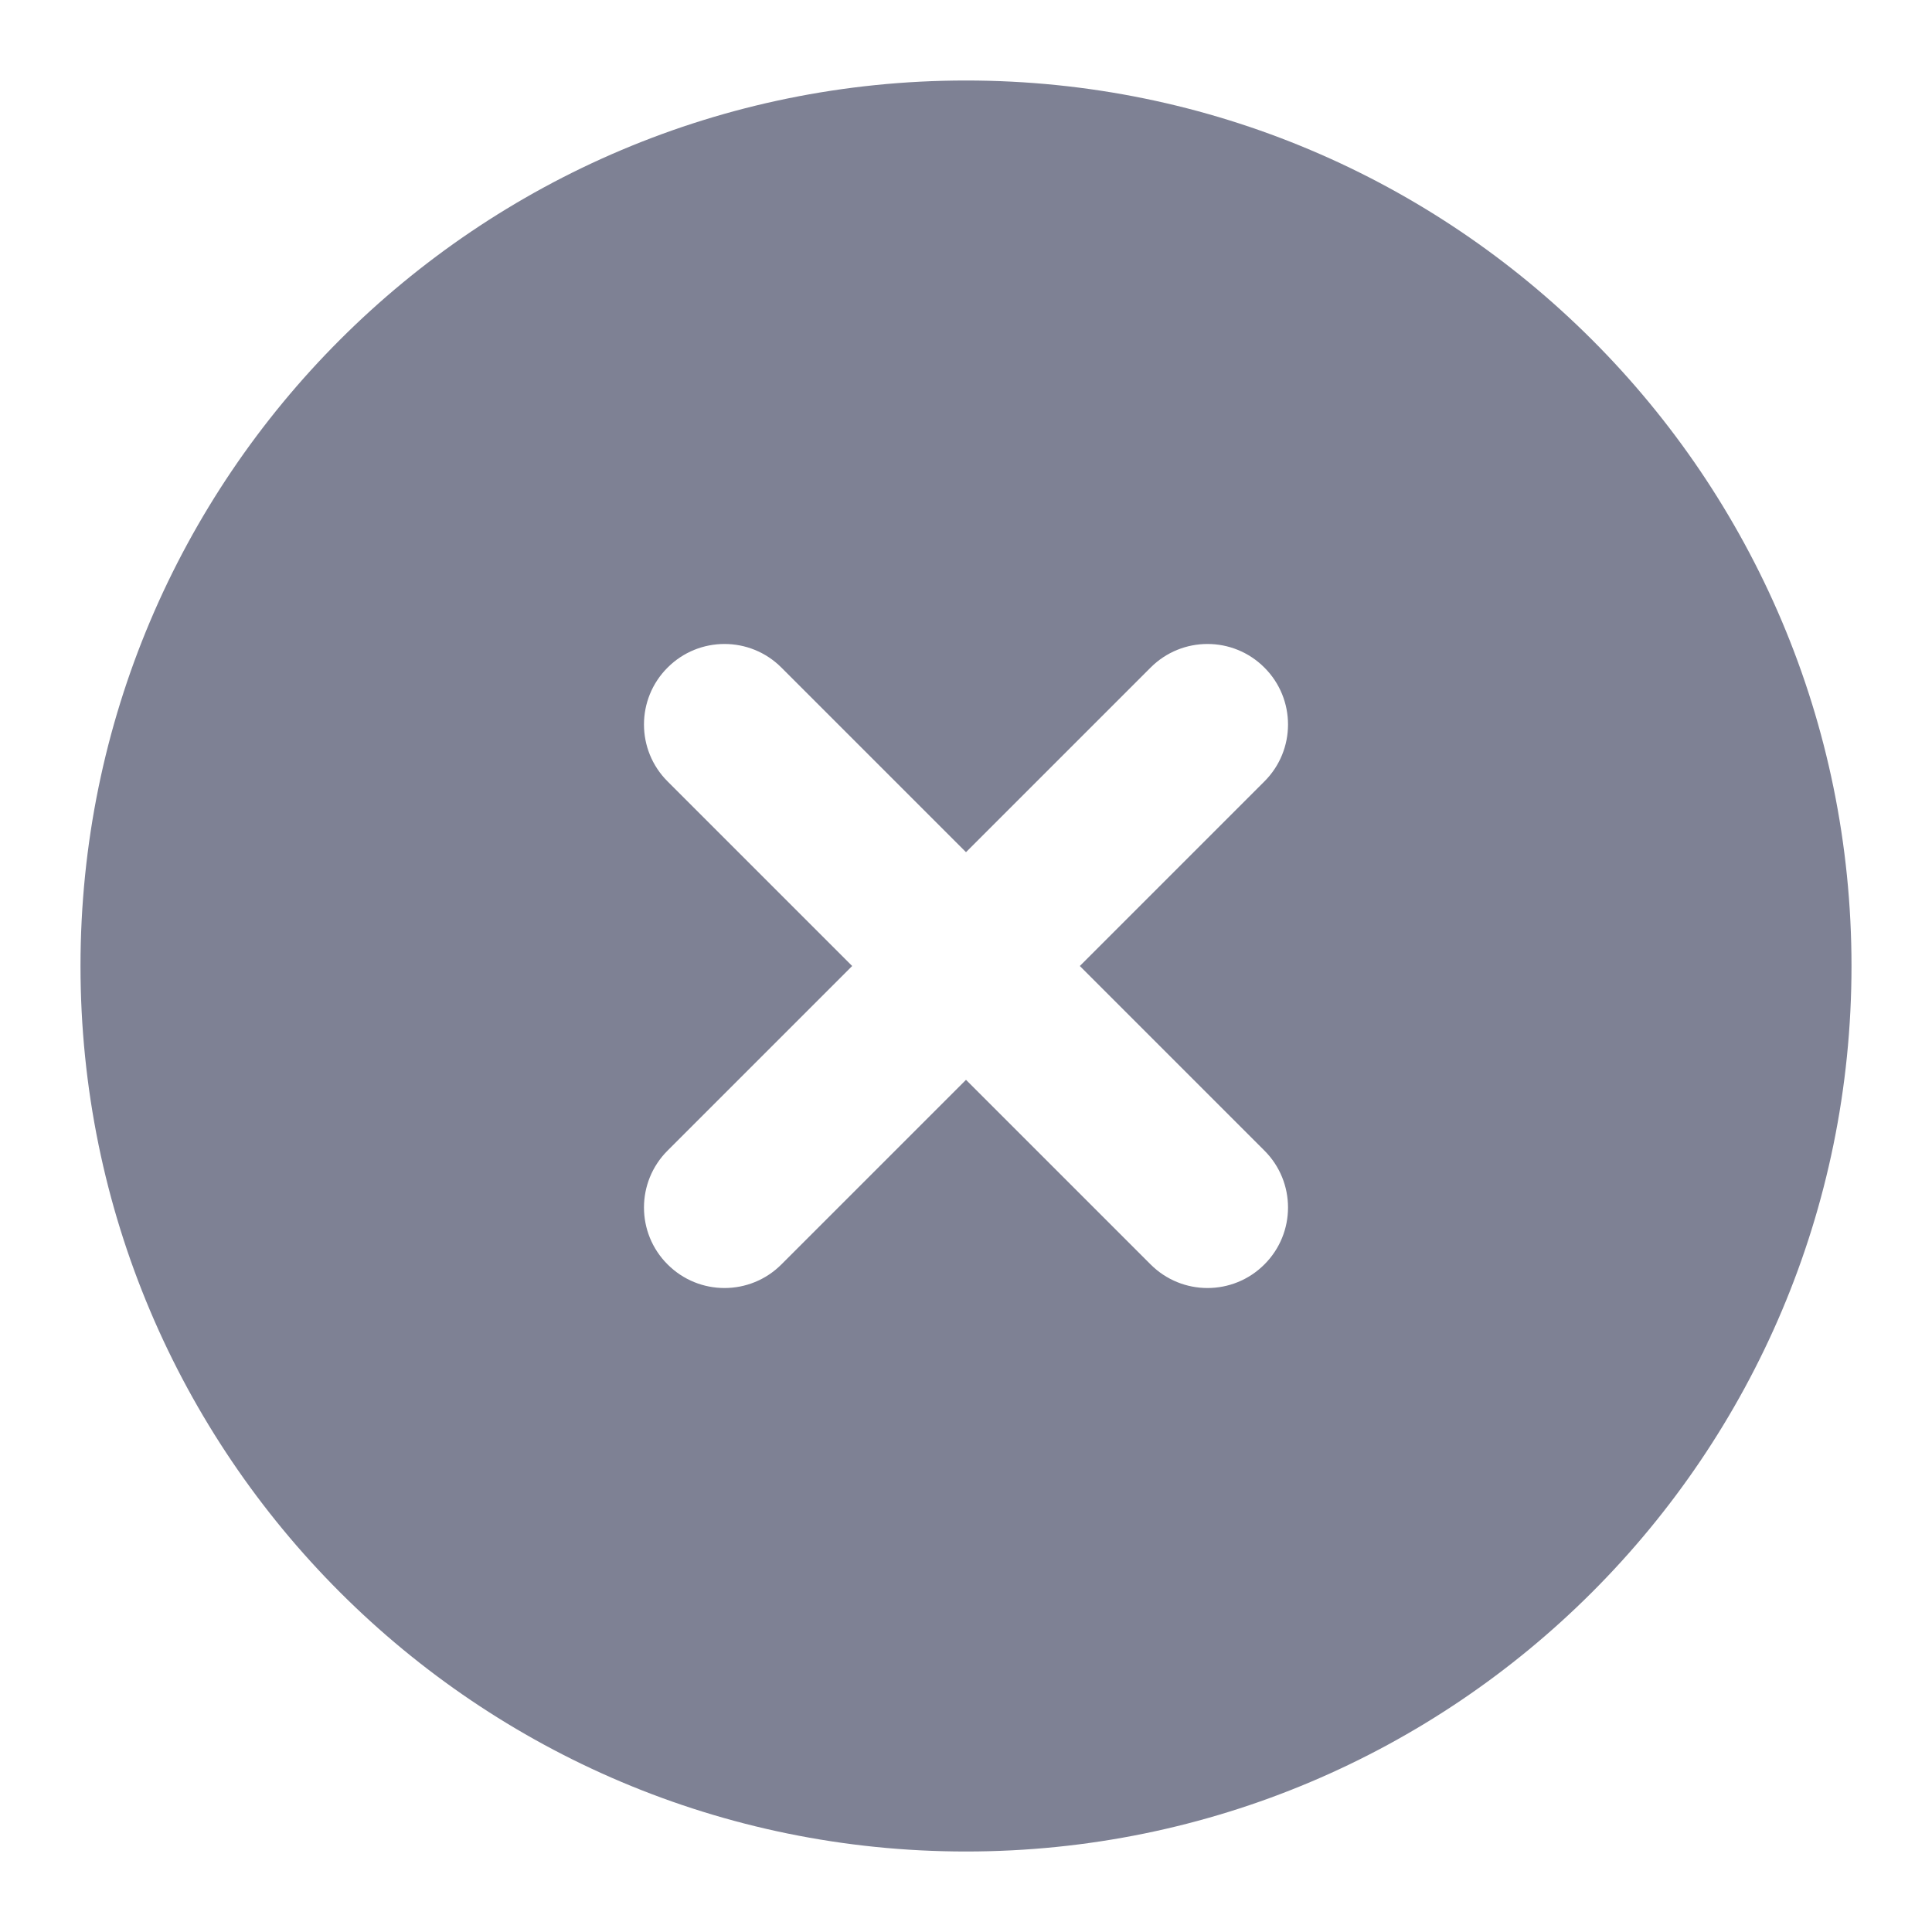
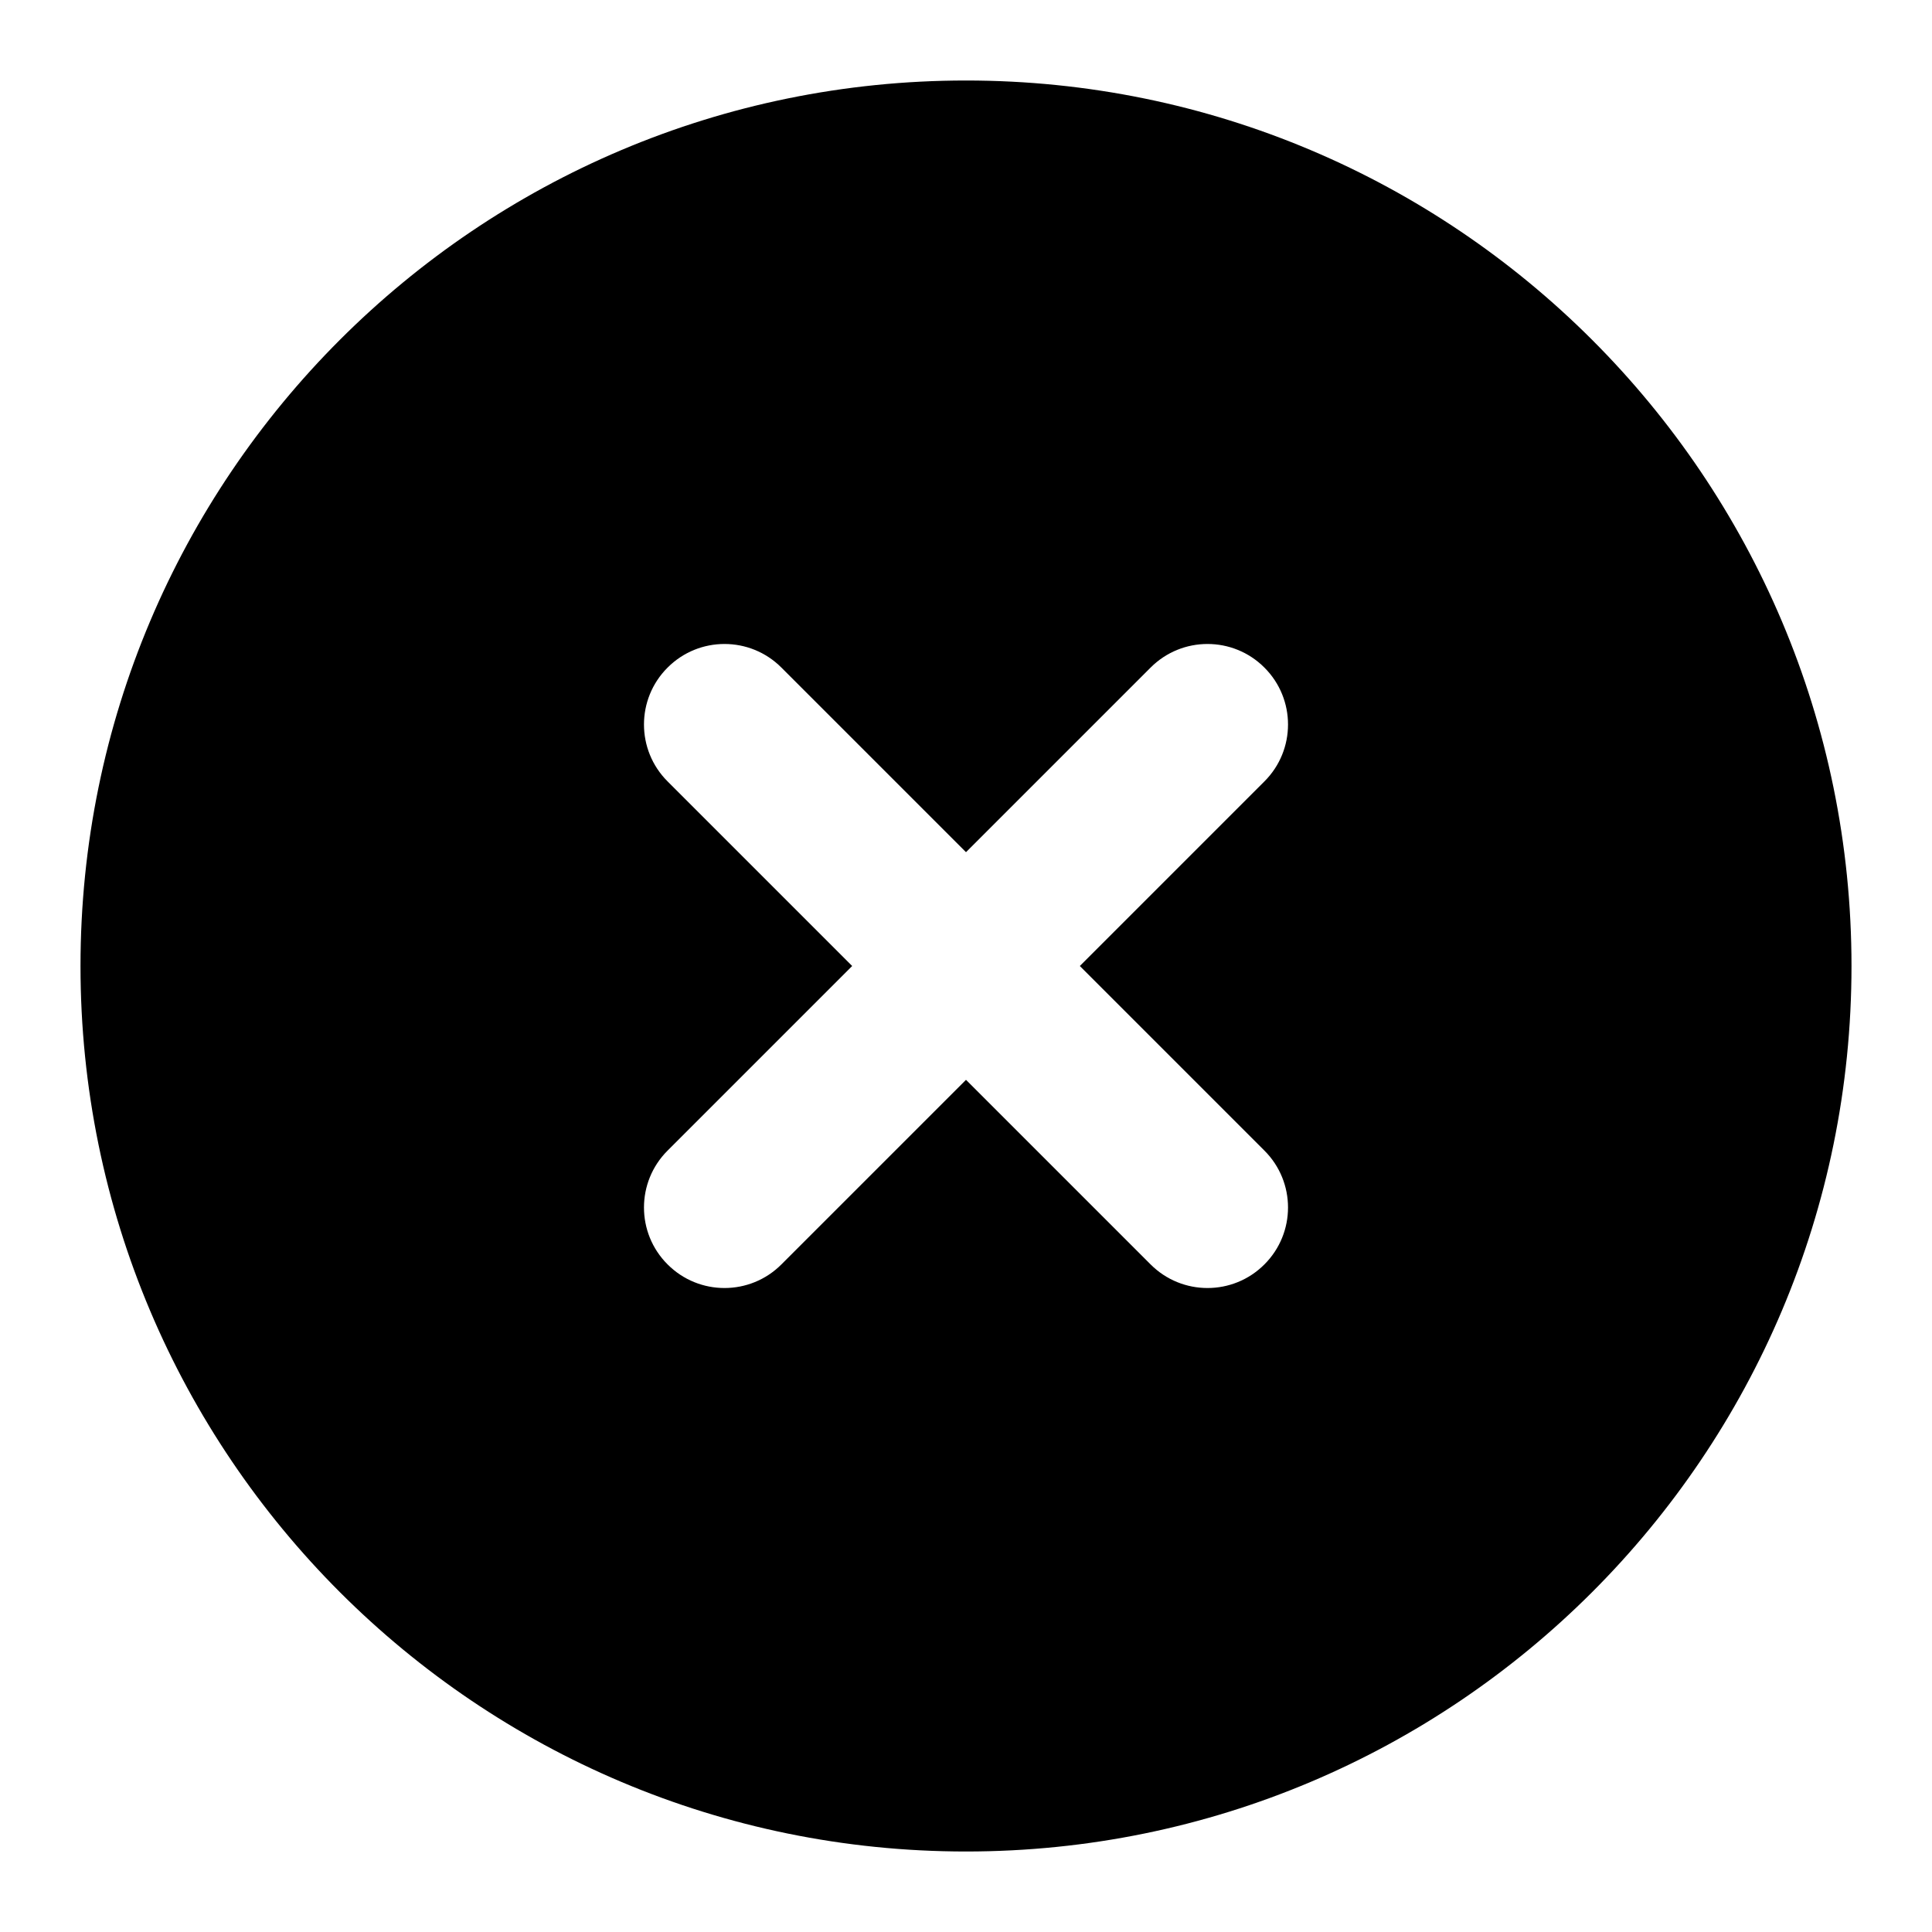
- <svg xmlns="http://www.w3.org/2000/svg" width="24" height="24" viewBox="0 0 24 24" fill="#7E8194">
-   <path fill-rule="evenodd" clip-rule="evenodd" d="M12 1C5.925 1 1 5.925 1 12C1 18.075 5.925 23 12 23C18.075 23 23 18.075 23 12C23 5.925 18.075 1 12 1ZM15.707 8.293C16.098 8.683 16.098 9.317 15.707 9.707L13.414 12L15.707 14.293C16.098 14.683 16.098 15.317 15.707 15.707C15.317 16.098 14.683 16.098 14.293 15.707L12 13.414L9.707 15.707C9.317 16.098 8.683 16.098 8.293 15.707C7.902 15.317 7.902 14.683 8.293 14.293L10.586 12L8.293 9.707C7.902 9.317 7.902 8.683 8.293 8.293C8.683 7.902 9.317 7.902 9.707 8.293L12 10.586L14.293 8.293C14.683 7.902 15.317 7.902 15.707 8.293Z" fill="#7E8194" />
+ <svg xmlns="http://www.w3.org/2000/svg" width="24" height="24" viewBox="0 0 24 24">
+   <path fill-rule="evenodd" clip-rule="evenodd" d="M12 1C5.925 1 1 5.925 1 12C1 18.075 5.925 23 12 23C18.075 23 23 18.075 23 12C23 5.925 18.075 1 12 1ZM15.707 8.293C16.098 8.683 16.098 9.317 15.707 9.707L13.414 12L15.707 14.293C16.098 14.683 16.098 15.317 15.707 15.707C15.317 16.098 14.683 16.098 14.293 15.707L12 13.414L9.707 15.707C9.317 16.098 8.683 16.098 8.293 15.707C7.902 15.317 7.902 14.683 8.293 14.293L10.586 12L8.293 9.707C7.902 9.317 7.902 8.683 8.293 8.293C8.683 7.902 9.317 7.902 9.707 8.293L12 10.586L14.293 8.293C14.683 7.902 15.317 7.902 15.707 8.293Z" />
</svg>
